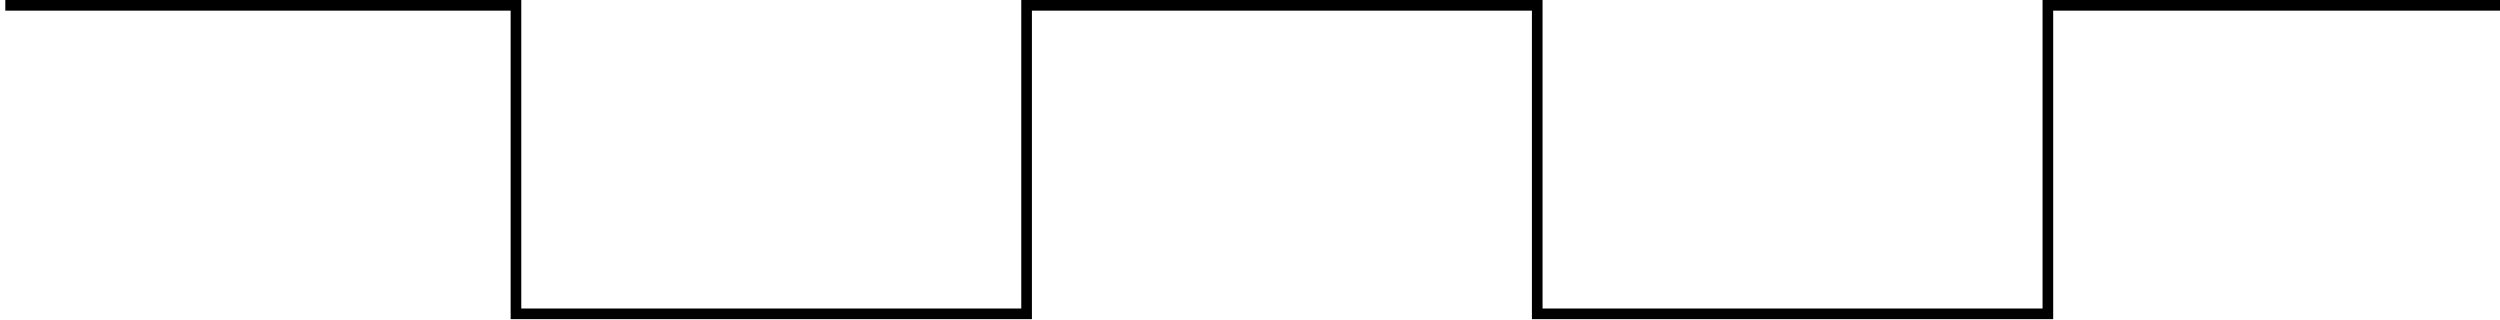
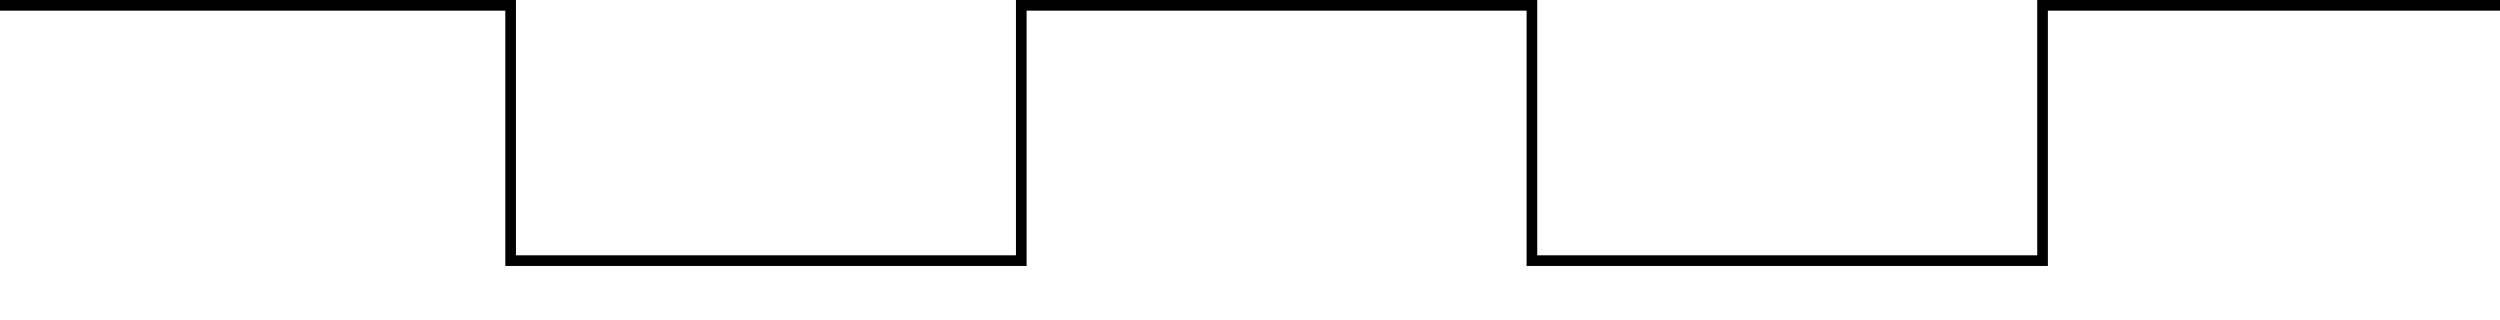
<svg xmlns="http://www.w3.org/2000/svg" width="235" height="30" viewBox="0 0 235 30" stroke-width="1" stroke-opacity="1" fill="transparent" stroke="black">
-   <path d="M 0.5,0.5 h 48 v 29 h 48 v -29 h 48 v 29 h 48 v -29 h 48 v 29 h 48" />
+   <path d="M 0,0.5 h 48 v 24 h 48 v -24 h 48 v 24 h 48 v -24 h 48 v 24 h 48" />
</svg>
